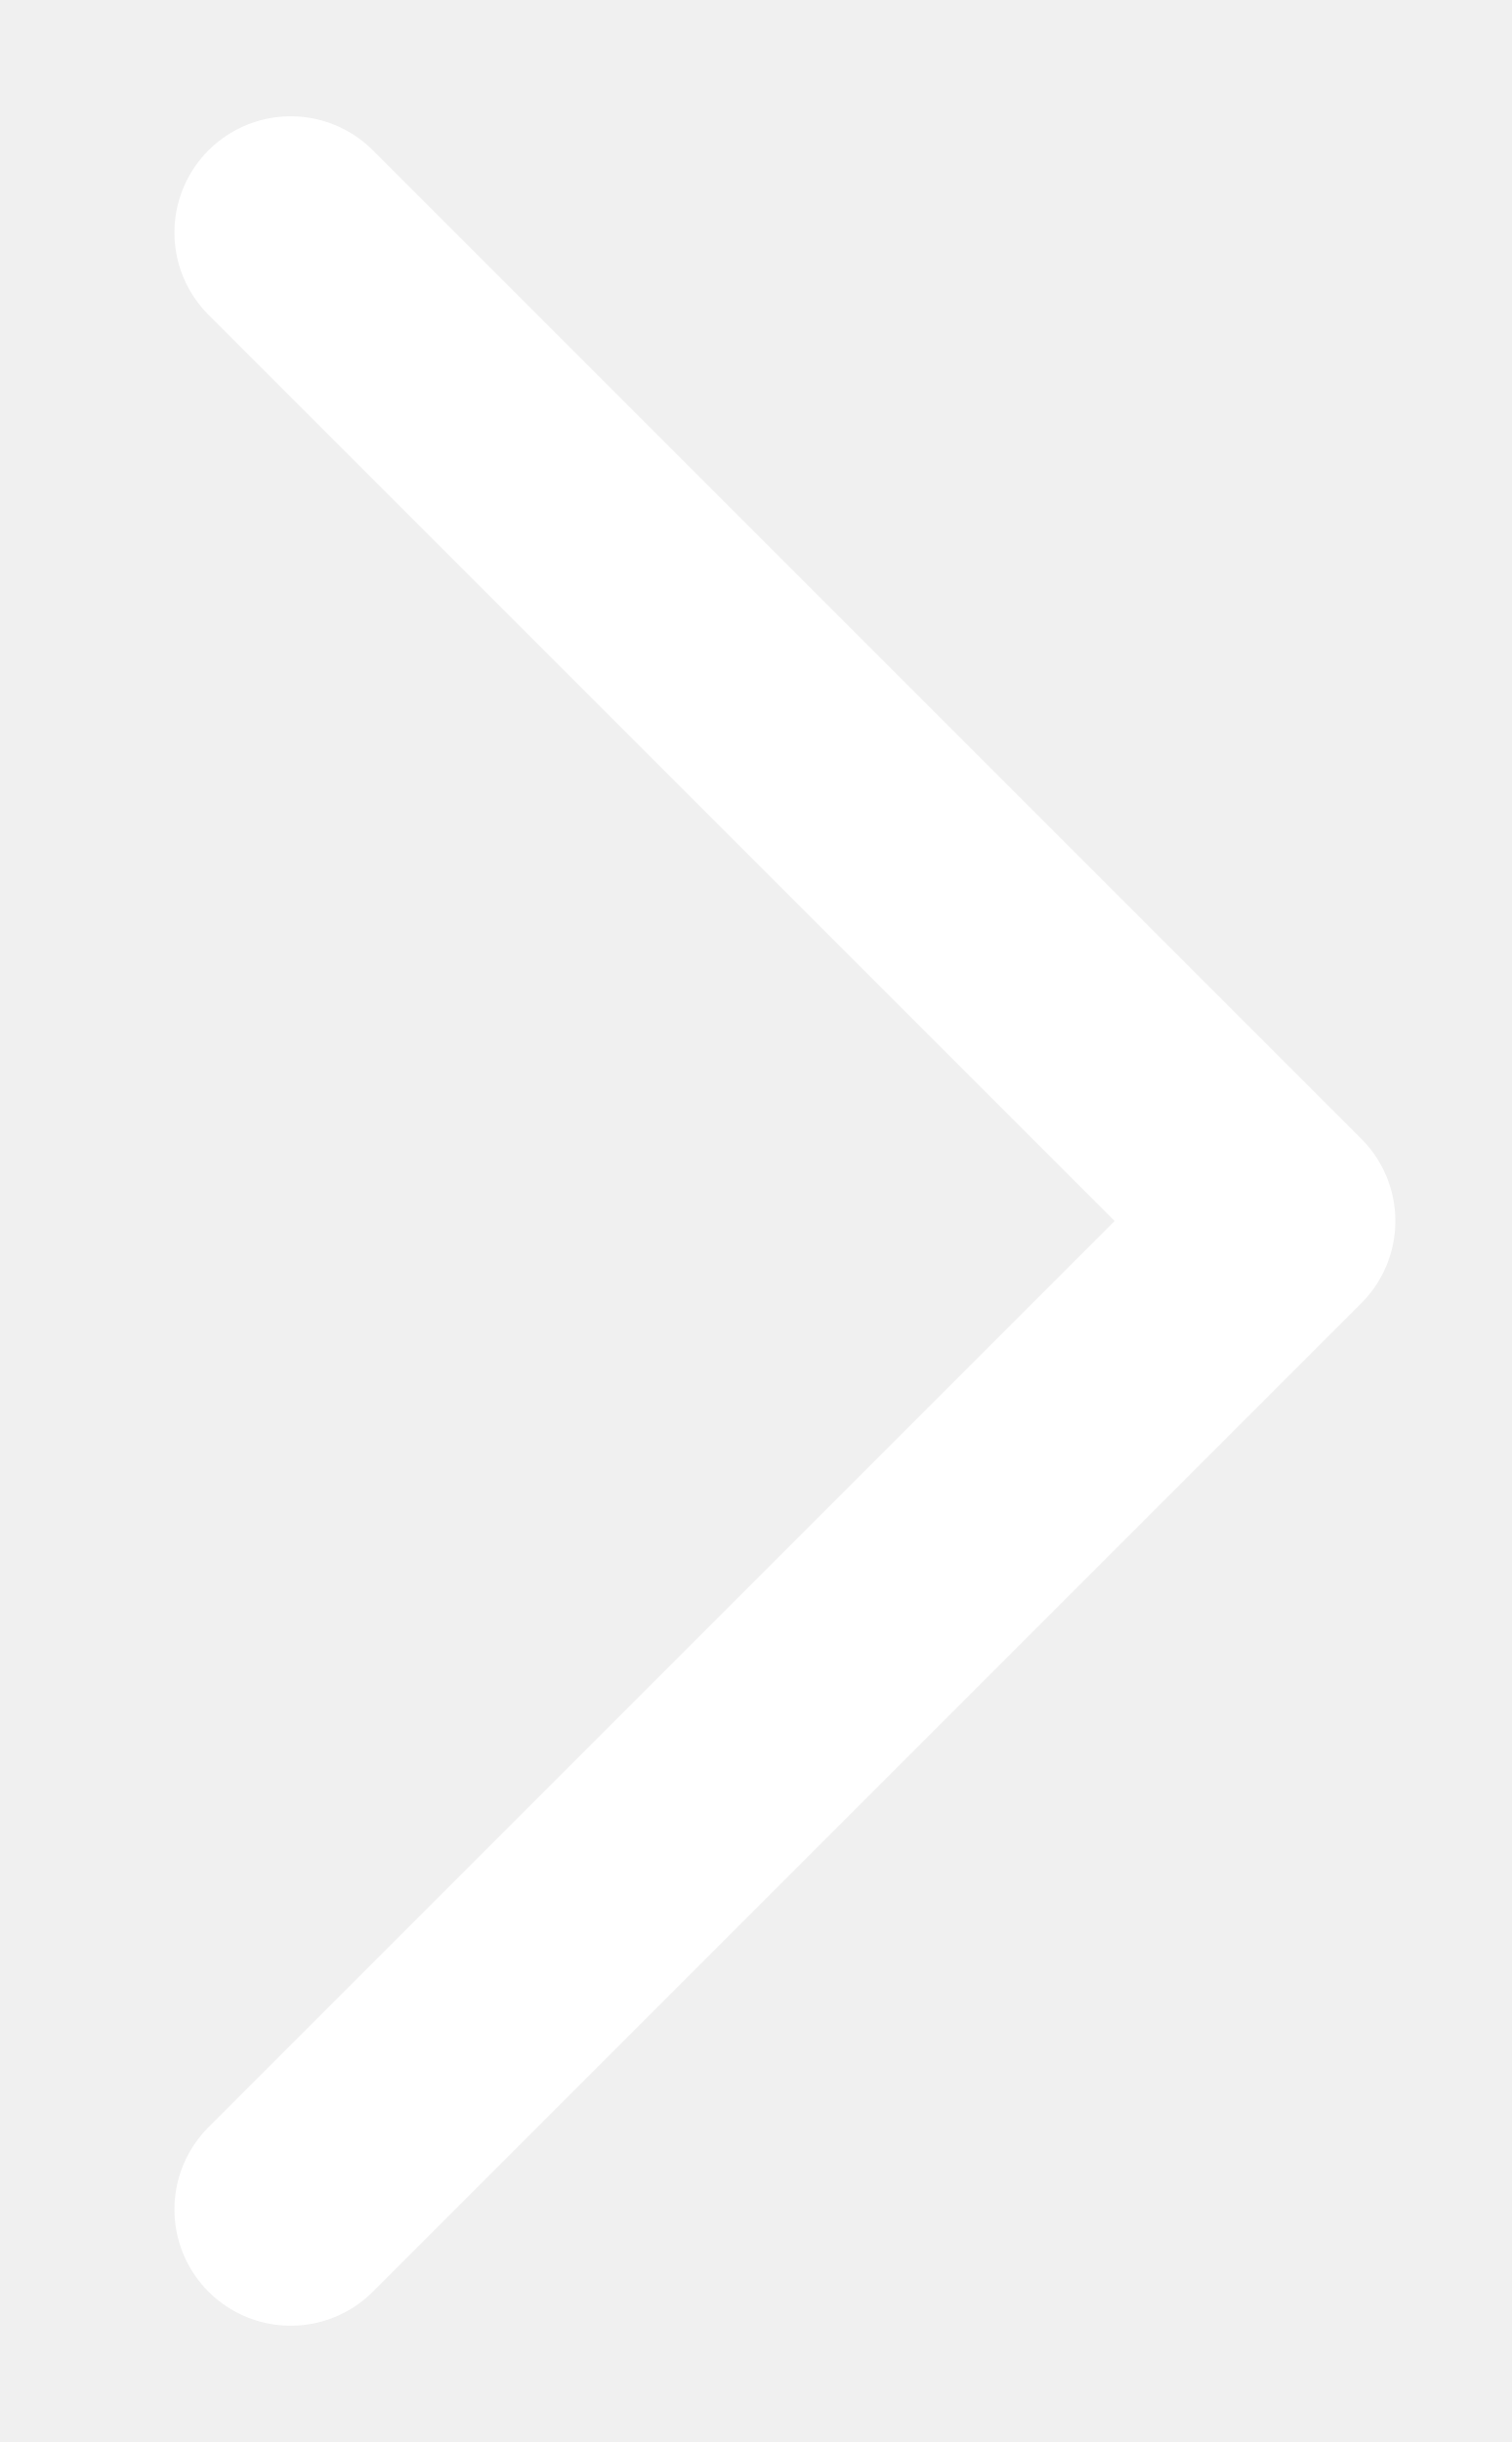
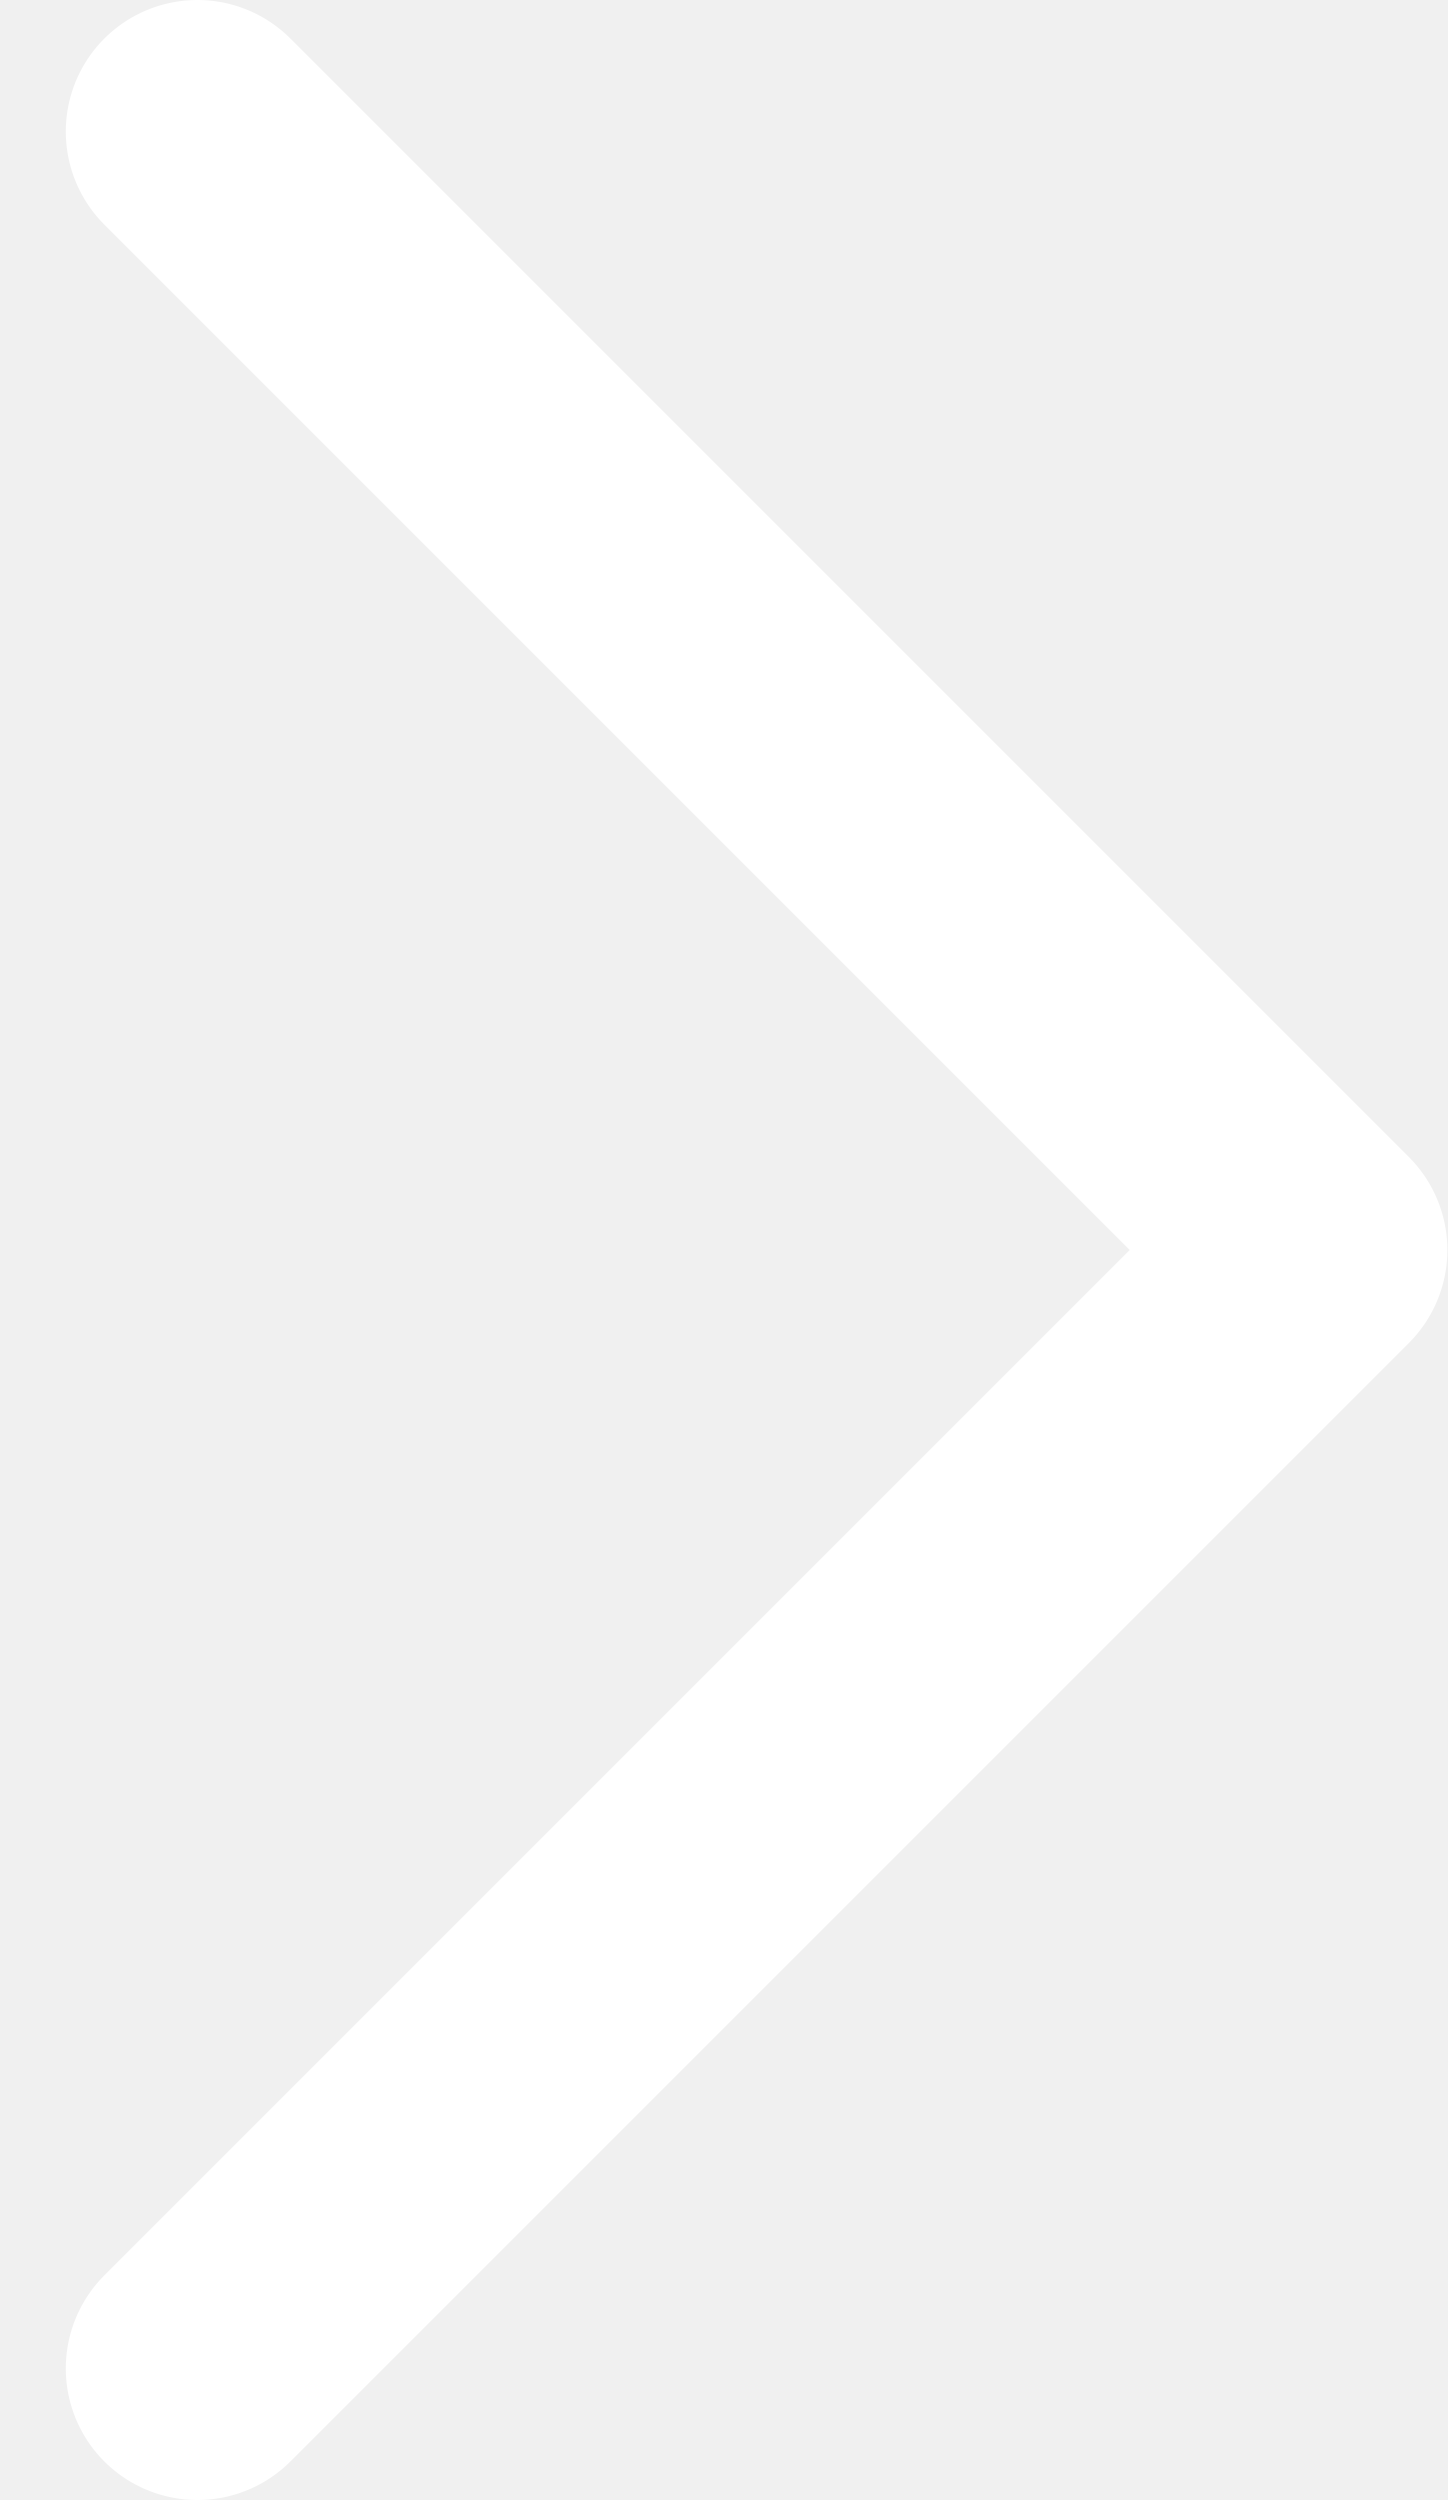
- <svg xmlns="http://www.w3.org/2000/svg" width="13" height="21" fill="none" viewBox="-1 -1 13 21">
+ <svg xmlns="http://www.w3.org/2000/svg" width="11" height="19" fill="none" viewBox="0 0 11 19">
  <path d="M1.5 18 10 9.5 1.5 1" stroke="#fff" stroke-width="2" stroke-linecap="round" stroke-linejoin="round" />
</svg>
